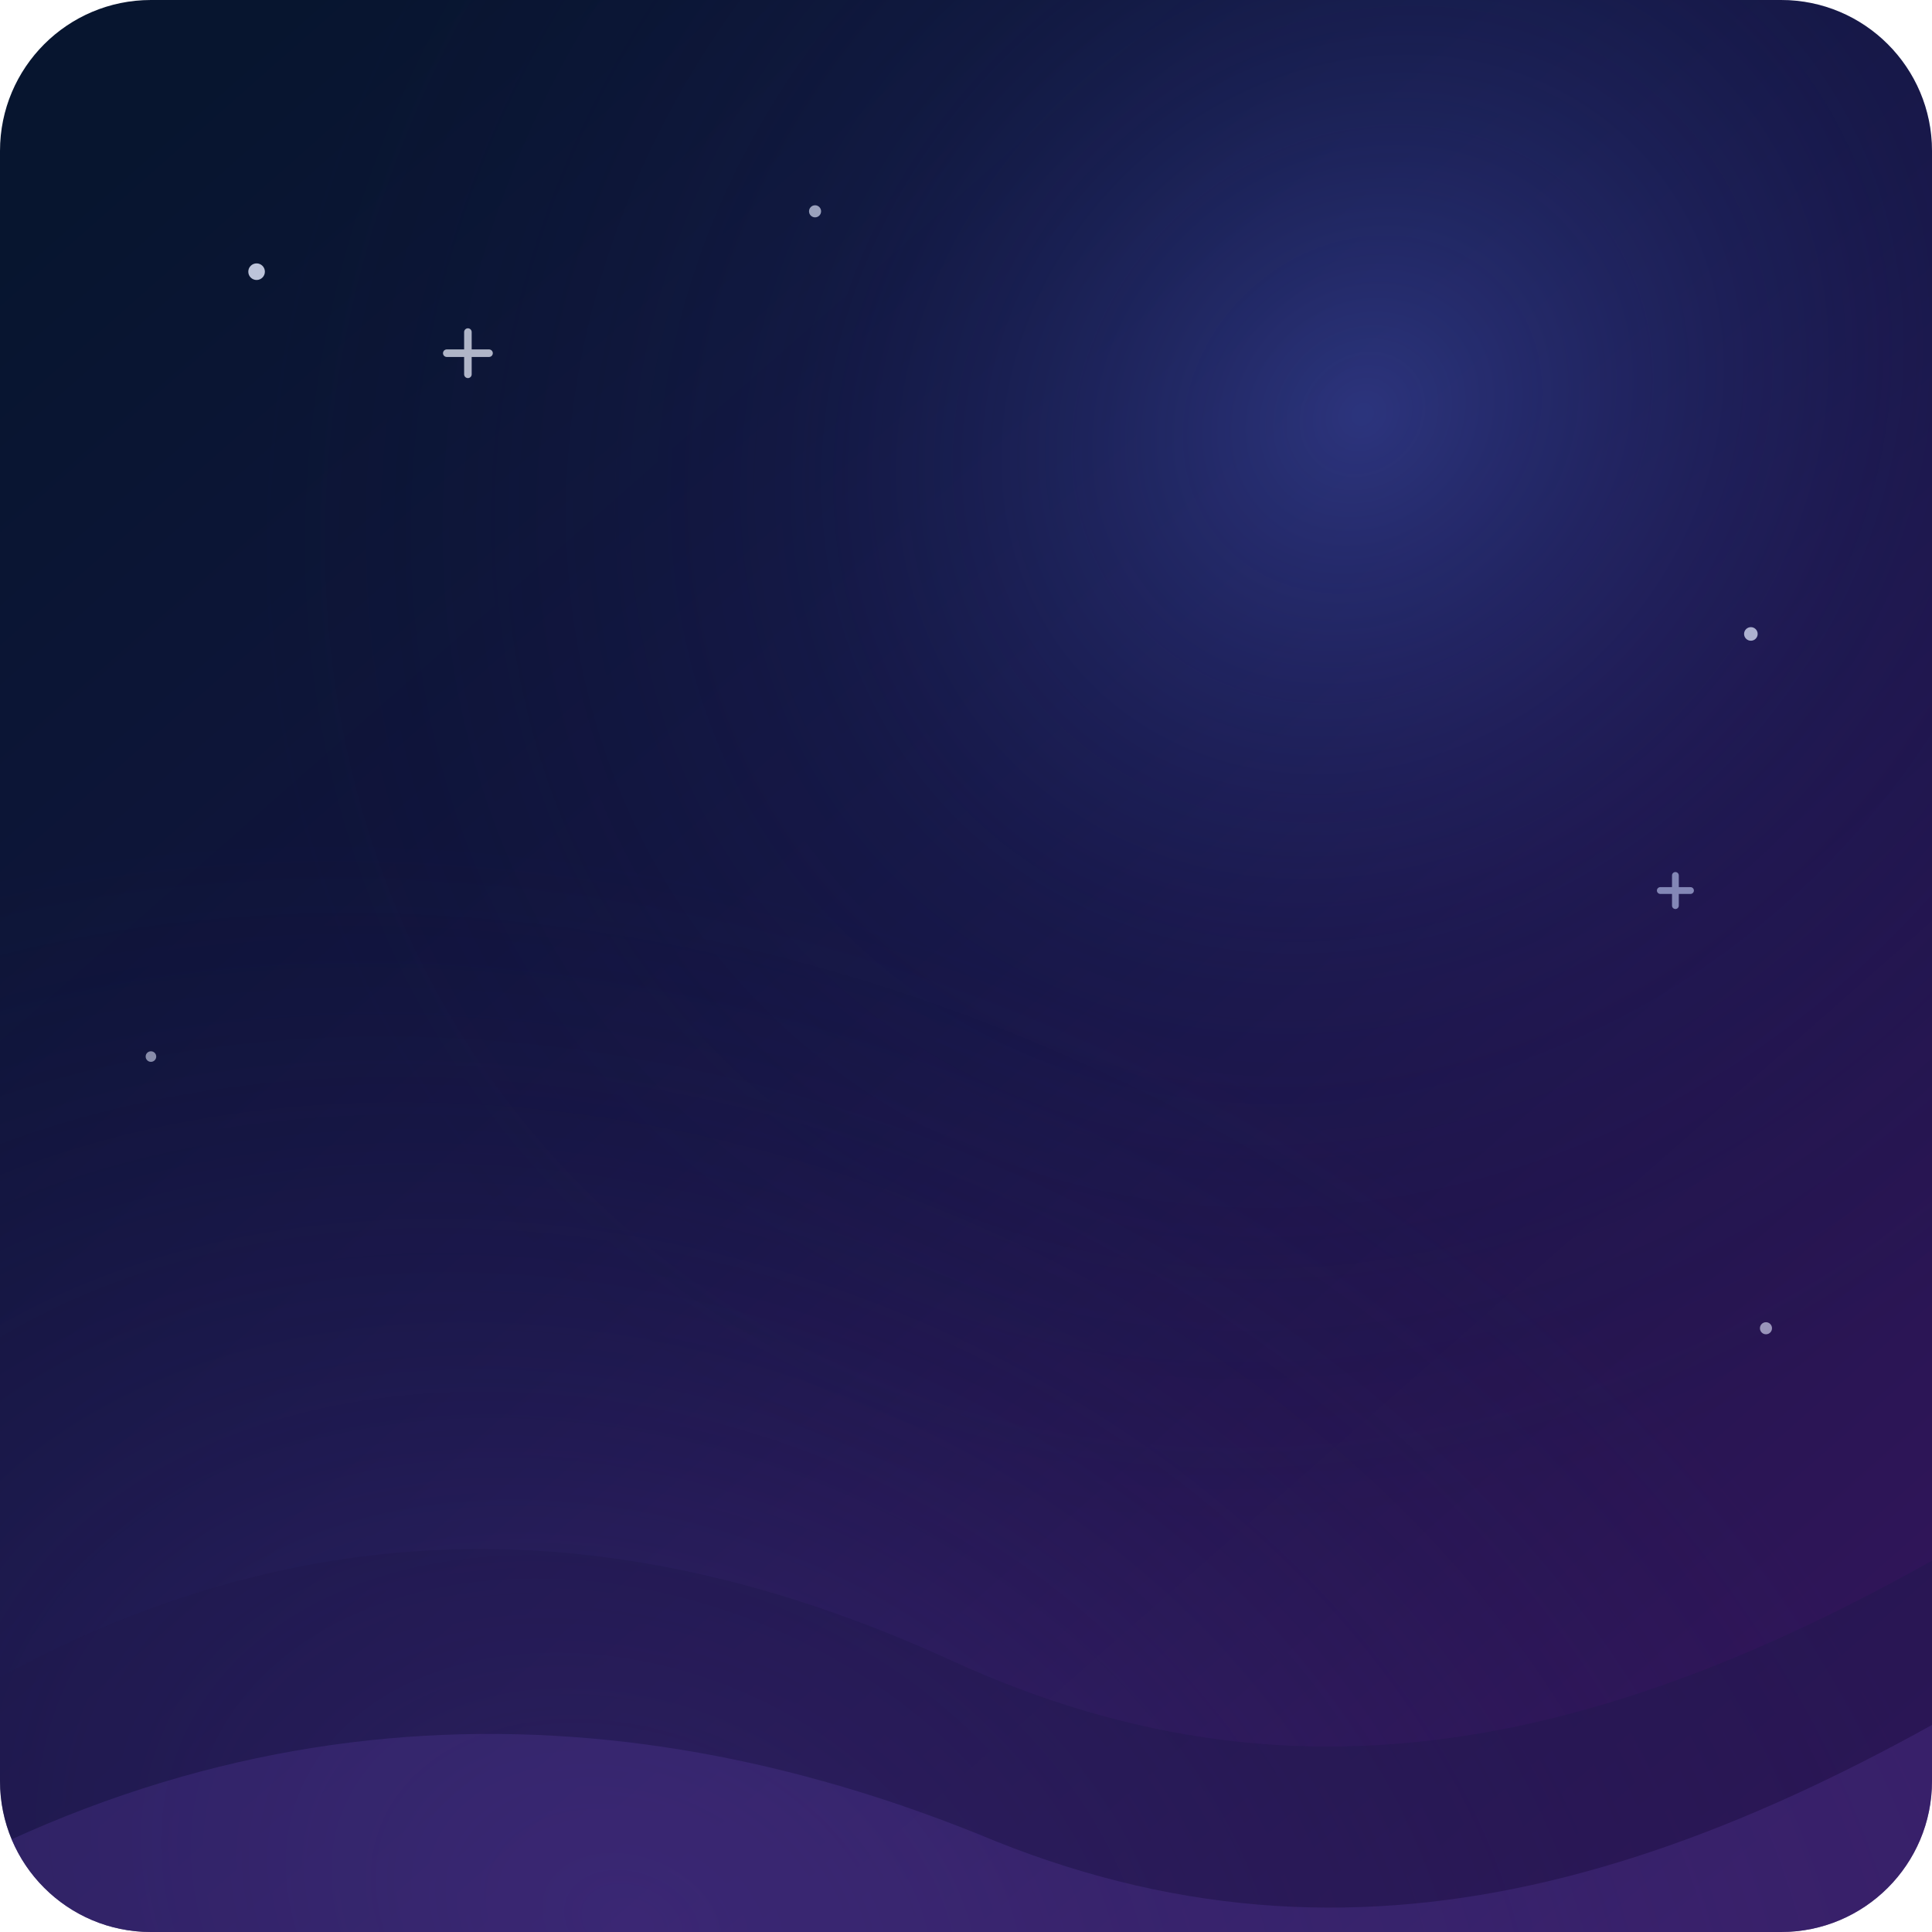
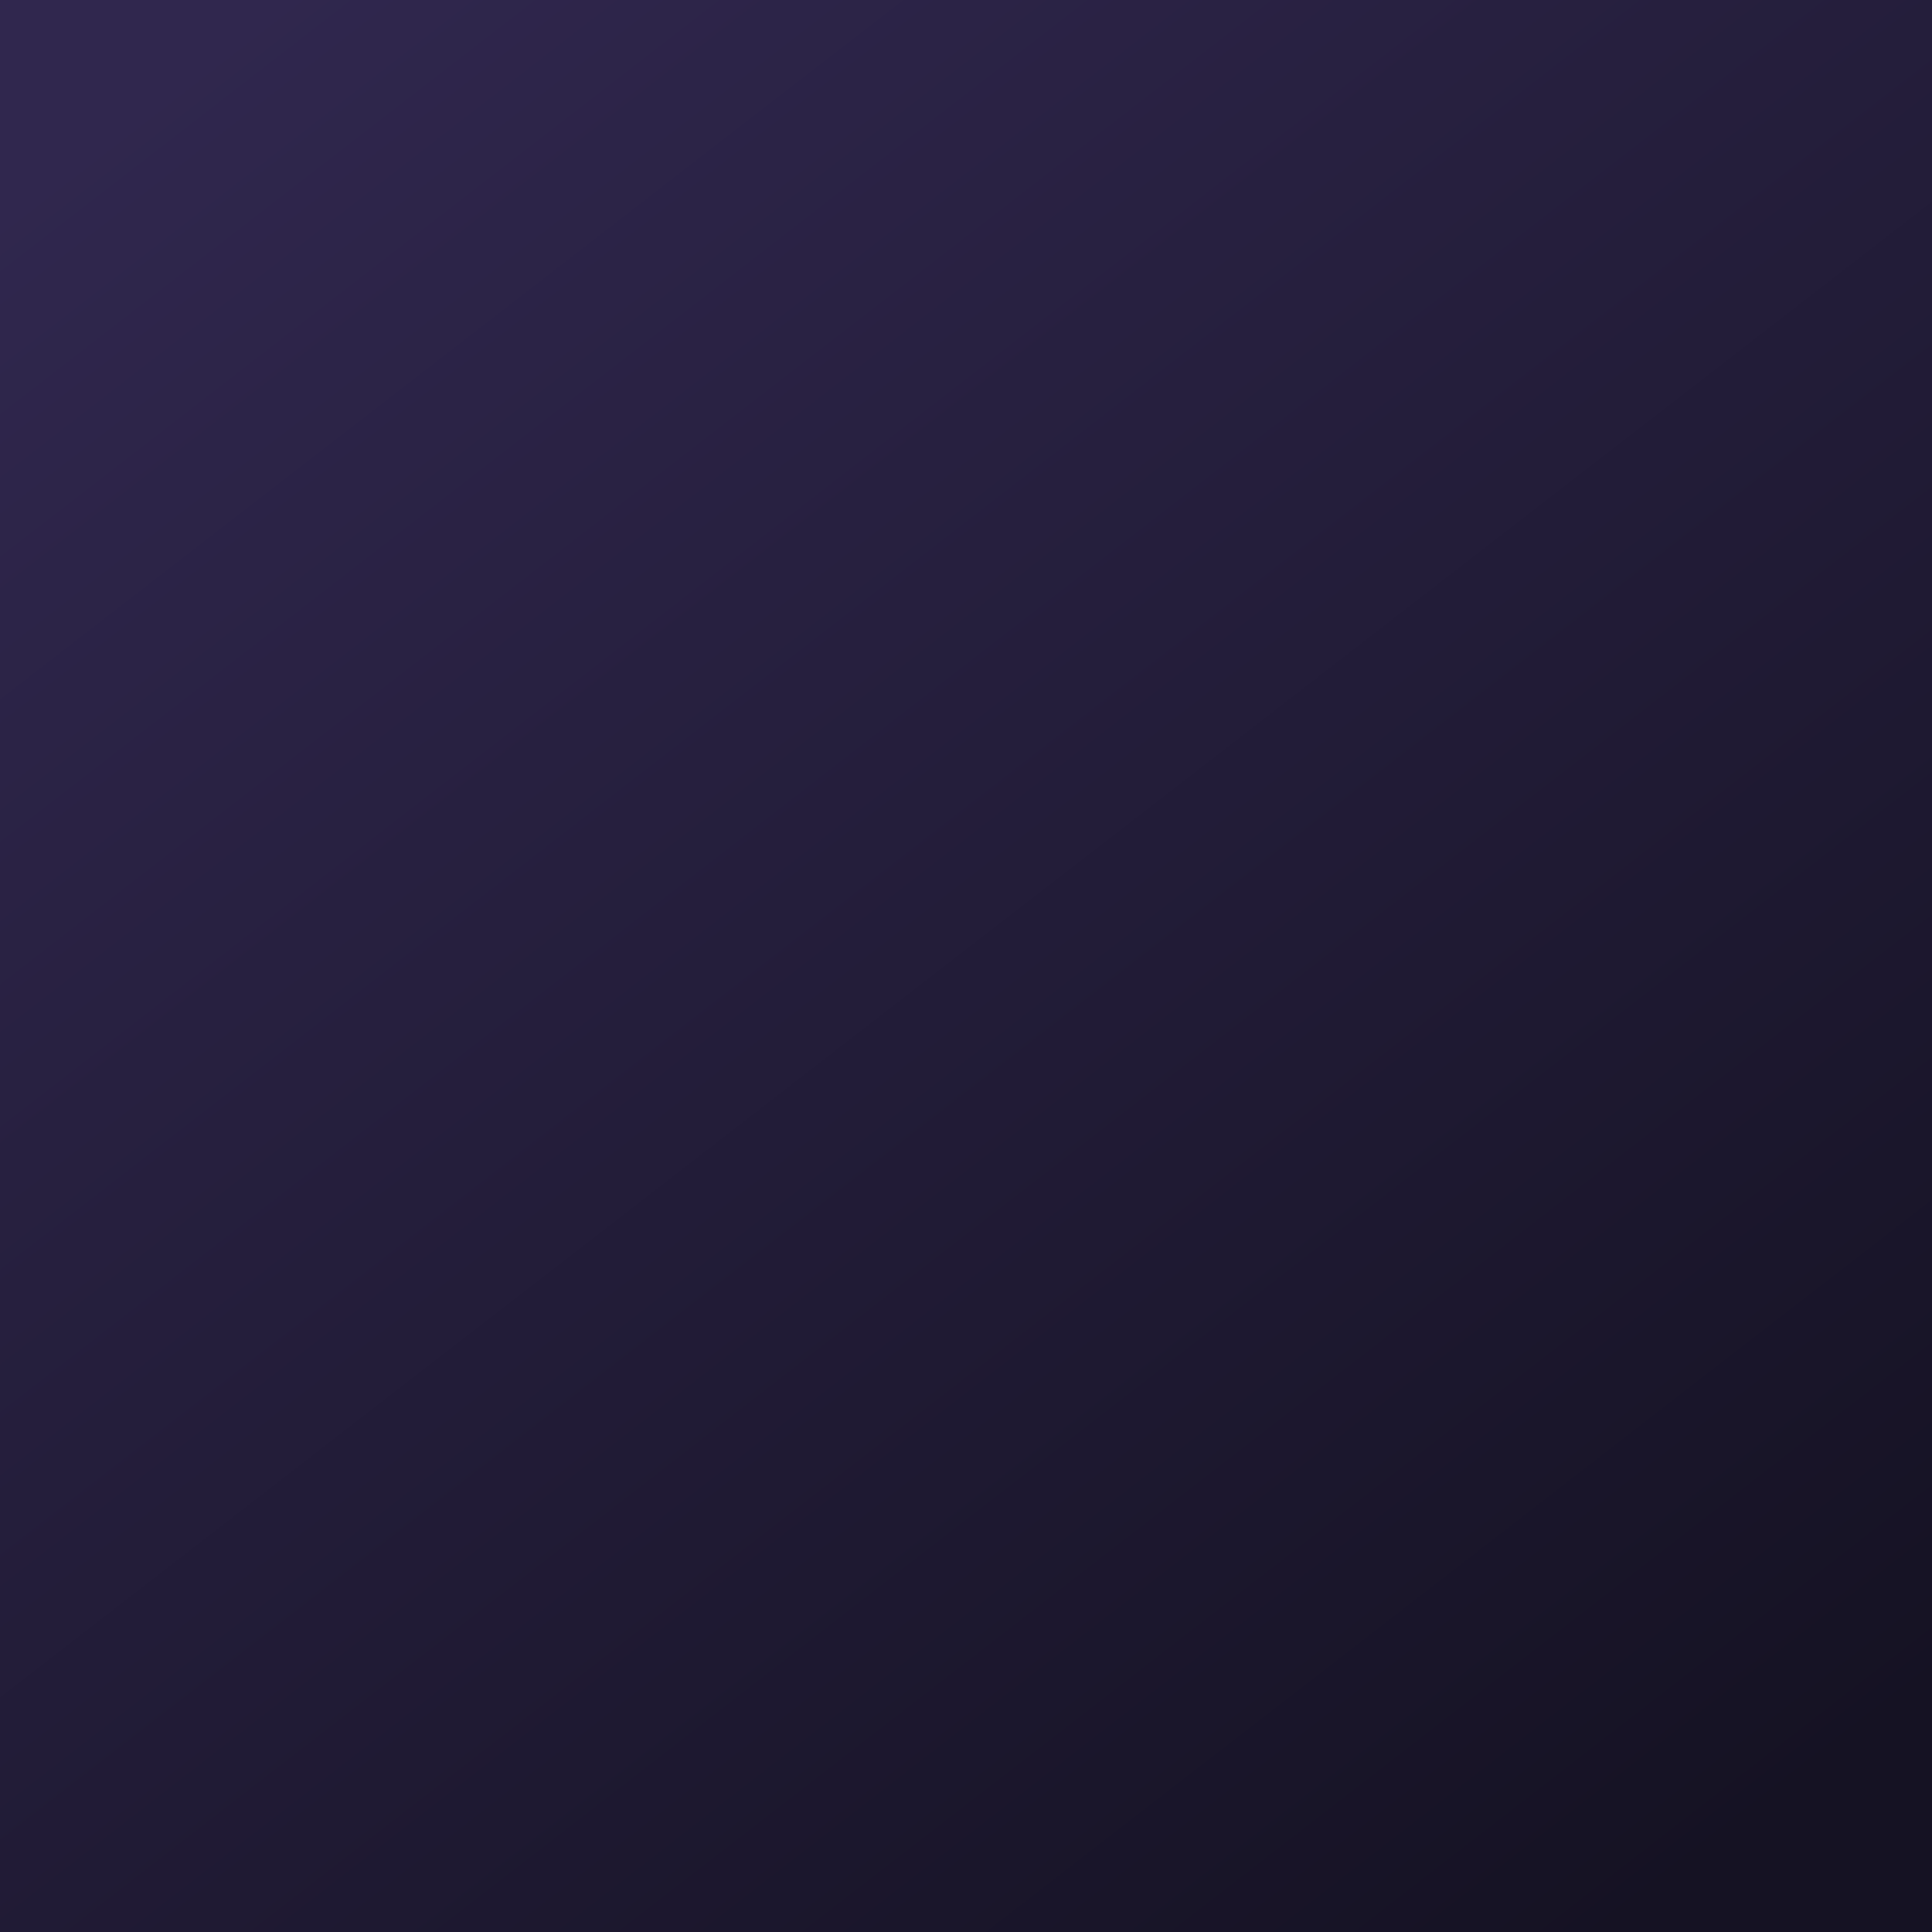
- <svg xmlns="http://www.w3.org/2000/svg" width="128" height="128" viewBox="0 0 128 128" fill="none">
+ <svg xmlns="http://www.w3.org/2000/svg" width="128" height="128" viewBox="0 0 128 128">
  <defs>
-     <linearGradient id="night" x1="12" y1="6" x2="116" y2="124" gradientUnits="userSpaceOnUse">
-       <stop stop-color="#07152F" />
-       <stop offset="0.5" stop-color="#151443" />
-       <stop offset="1" stop-color="#32155B" />
+     <linearGradient id="background" x1="12" y1="4" x2="108" y2="128" gradientUnits="userSpaceOnUse">
+       <stop stop-color="#30274E" />
+       <stop offset="1" stop-color="#151223" />
    </linearGradient>
-     <radialGradient id="skyGlow" cx="0" cy="0" r="1" gradientUnits="userSpaceOnUse" gradientTransform="translate(90 28) rotate(137) scale(78 70)">
-       <stop stop-color="#5165D8" stop-opacity="0.4" />
-       <stop offset="0.5" stop-color="#283075" stop-opacity="0.16" />
-       <stop offset="1" stop-color="#111635" stop-opacity="0" />
-     </radialGradient>
-     <radialGradient id="horizonGlow" cx="0" cy="0" r="1" gradientUnits="userSpaceOnUse" gradientTransform="translate(42 127) rotate(-70) scale(68 96)">
-       <stop stop-color="#6646B6" stop-opacity="0.34" />
-       <stop offset="1" stop-color="#352066" stop-opacity="0" />
-     </radialGradient>
-     <clipPath id="frame">
-       <rect width="128" height="128" rx="10" />
-     </clipPath>
  </defs>
-   <g clip-path="url(#frame)">
-     <rect width="128" height="128" fill="url(#night)" />
-     <rect width="128" height="128" fill="url(#skyGlow)" />
-     <rect width="128" height="128" fill="url(#horizonGlow)" />
-     <g fill="#E4EAFF">
-       <circle cx="17" cy="18" r="0.55" fill-opacity="0.82" />
-       <circle cx="54" cy="14" r="0.4" fill-opacity="0.65" />
-       <circle cx="116" cy="42" r="0.45" fill-opacity="0.72" />
-       <circle cx="10" cy="70" r="0.35" fill-opacity="0.56" />
-       <circle cx="117" cy="88" r="0.4" fill-opacity="0.6" />
-     </g>
-     <path d="M31 22V24.8M29.6 23.4H32.4" stroke="#EEF2FF" stroke-width="0.5" stroke-linecap="round" opacity="0.72" />
-     <path d="M111 58V60M110 59H112" stroke="#CBD8FF" stroke-width="0.45" stroke-linecap="round" opacity="0.58" />
-     <path d="M-12 119C14 99 39 99 63 110C87 121 110 116 140 96V140H-12V119Z" fill="#20184E" fill-opacity="0.42" />
-     <path d="M-12 129C15 111 42 112 66 122C91 132 114 124 140 107V140H-12V129Z" fill="#6946B8" fill-opacity="0.22" />
-   </g>
+   <rect width="128" height="128" fill="url(#background)" />
</svg>
